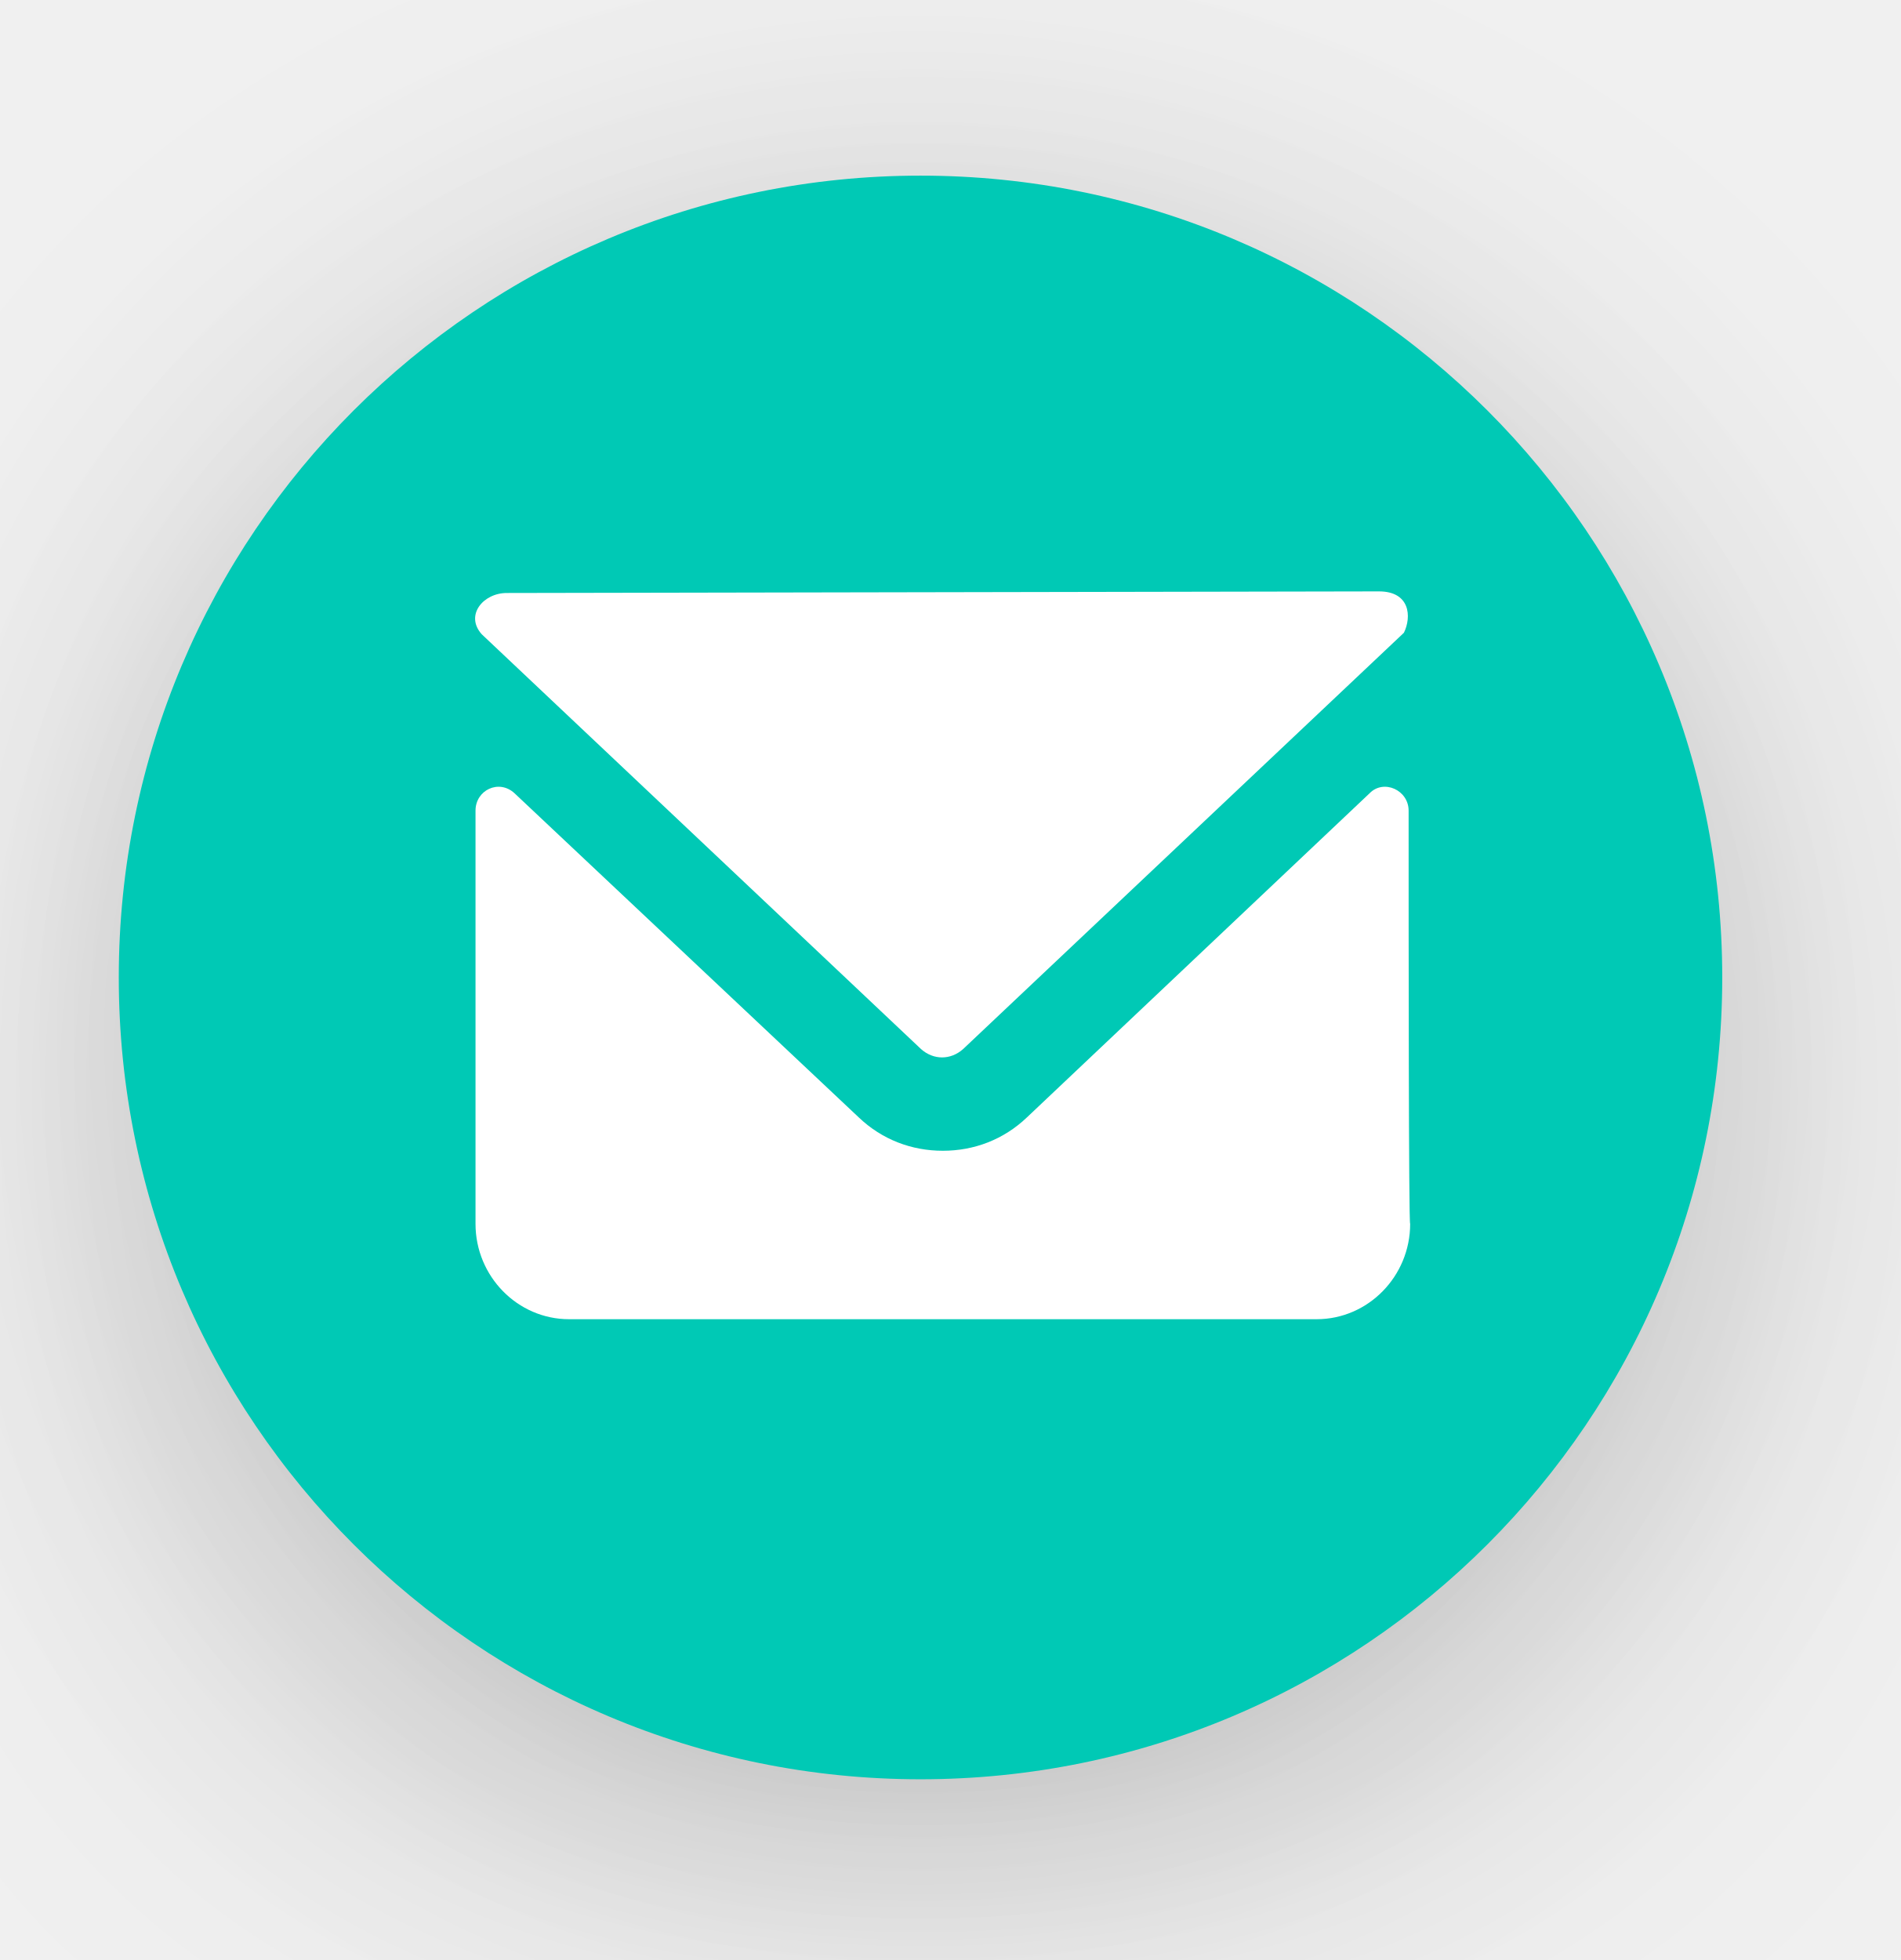
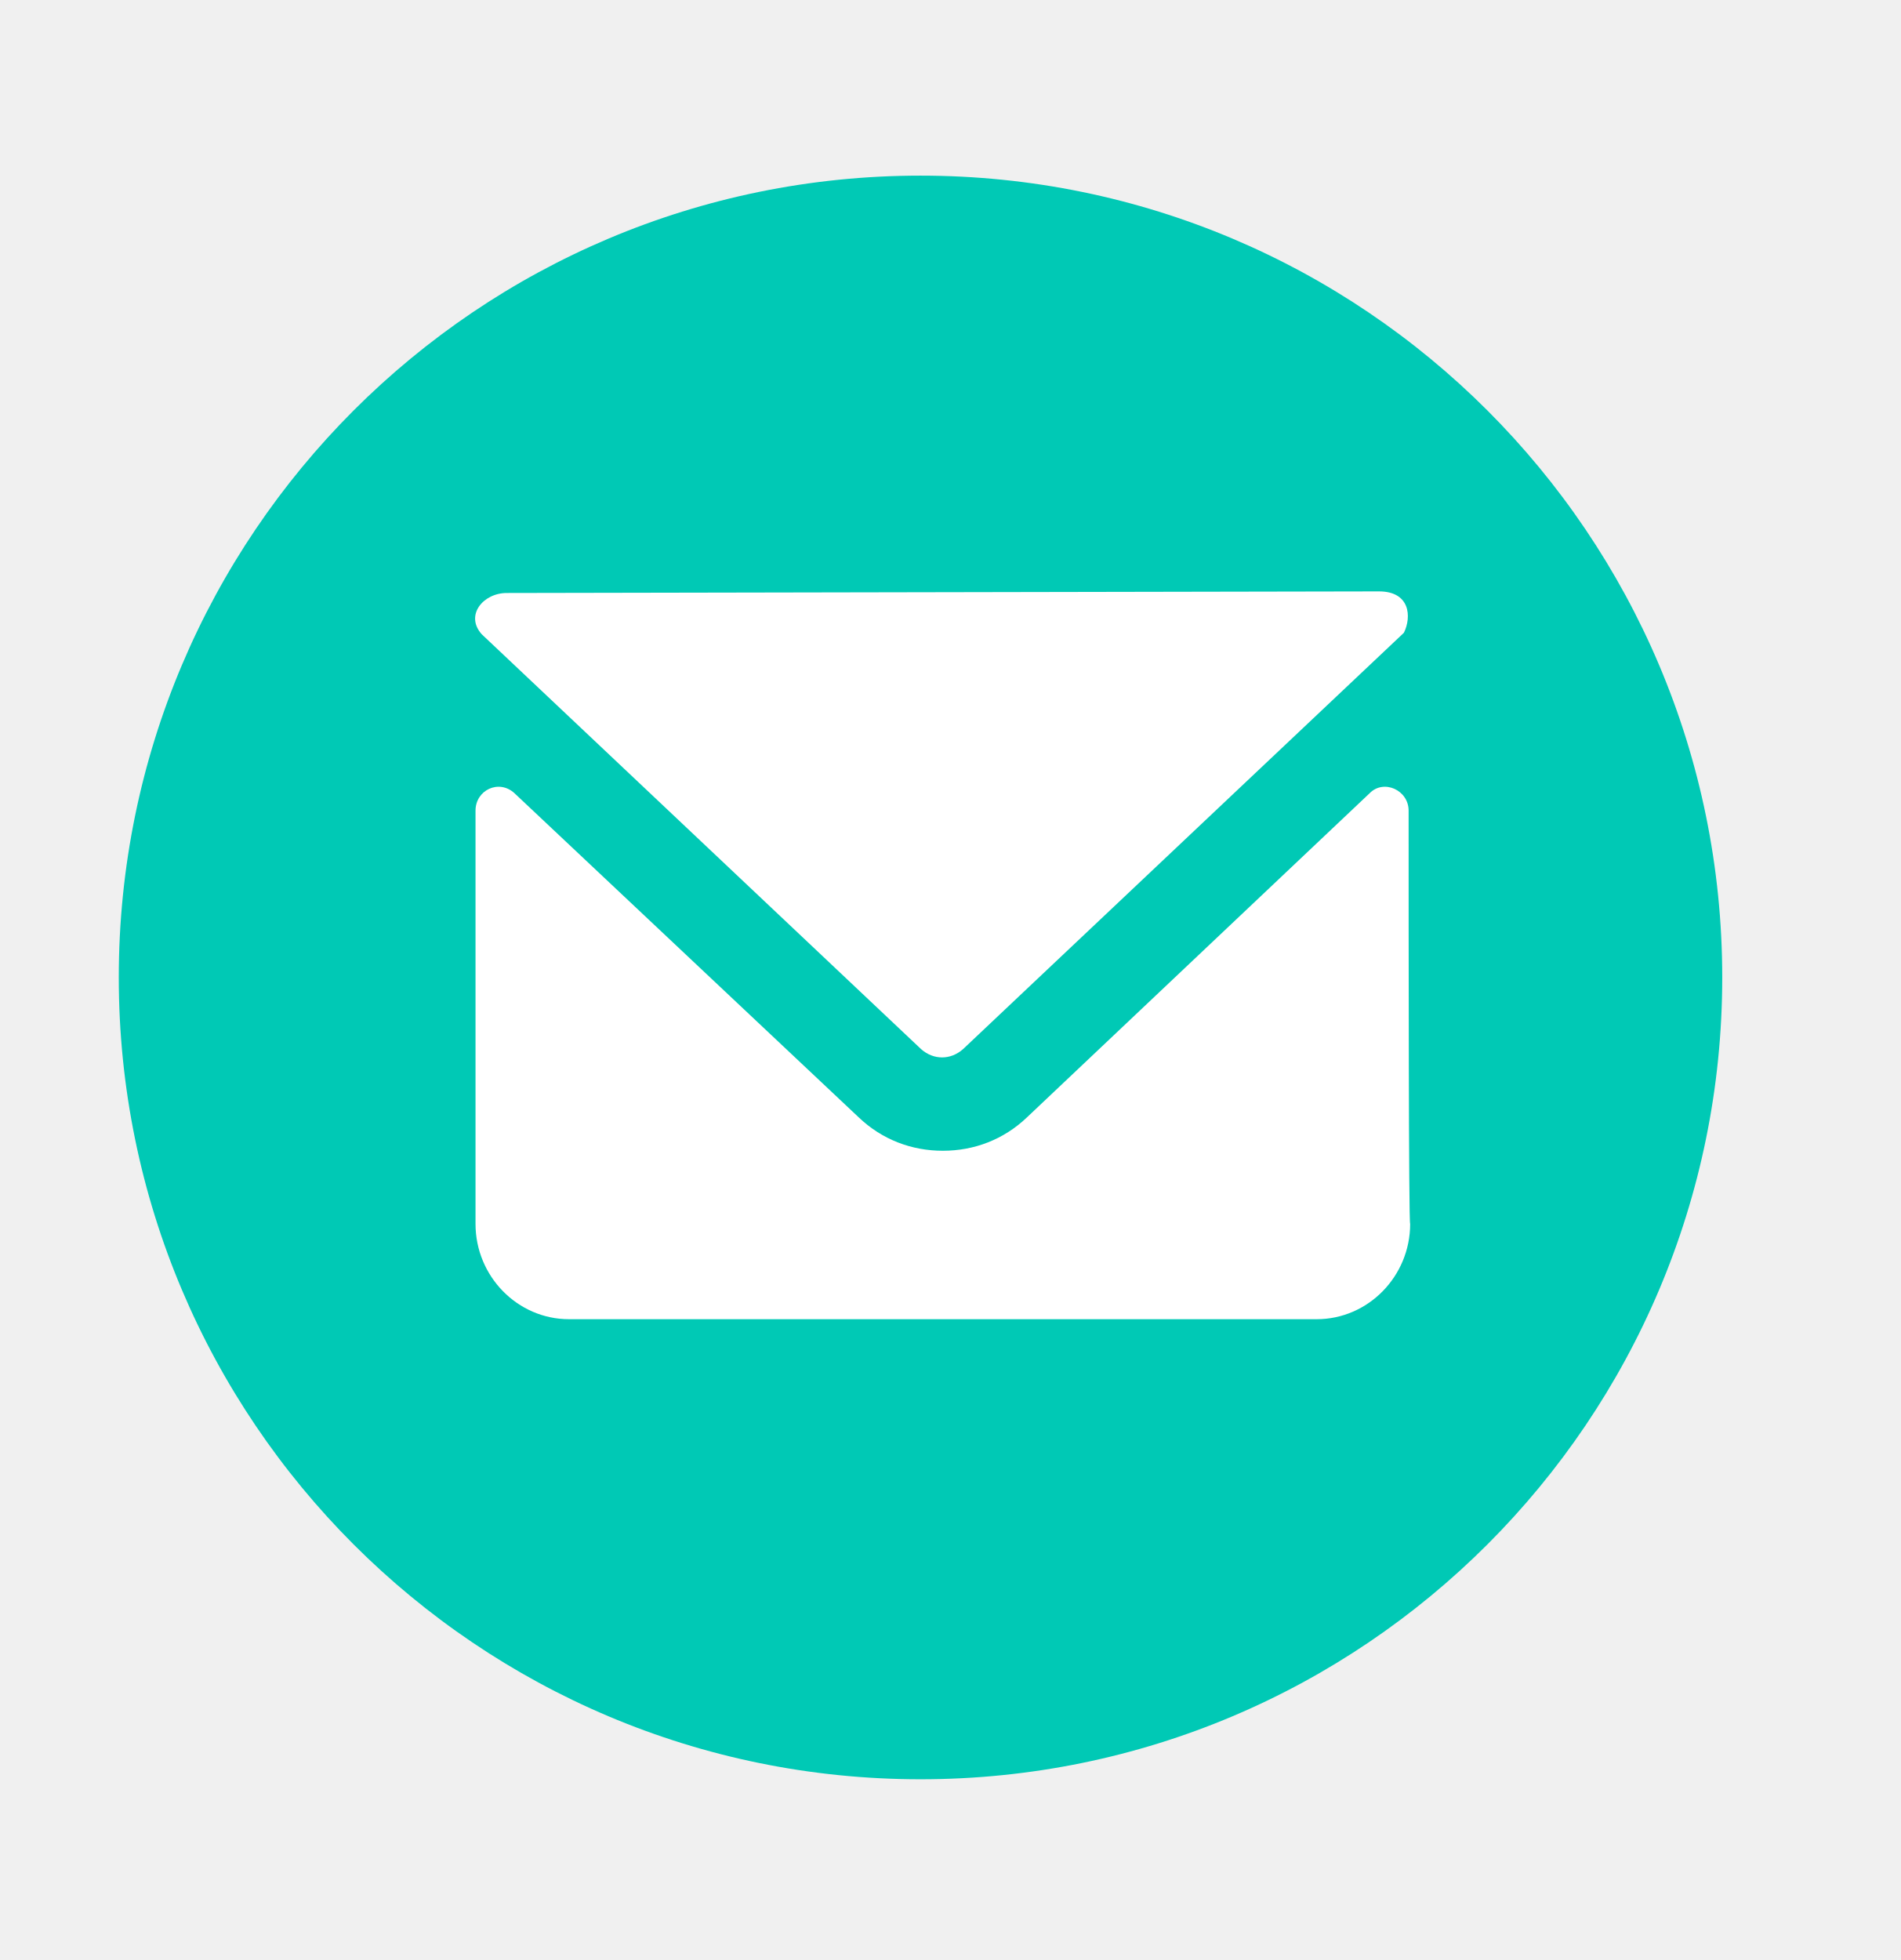
- <svg xmlns="http://www.w3.org/2000/svg" xmlns:xlink="http://www.w3.org/1999/xlink" width="32px" height="33px" viewBox="0 0 32 33" version="1.1">
-   <defs>
-     <rect id="path-1" x="2" y="2" width="27" height="27" rx="13.5" />
-     <filter x="-50%" y="-50%" width="200%" height="200%" filterUnits="objectBoundingBox" id="filter-2">
-       <feOffset dx="0" dy="2" in="SourceAlpha" result="shadowOffsetOuter1" />
-       <feGaussianBlur stdDeviation="12" in="shadowOffsetOuter1" result="shadowBlurOuter1" />
-       <feColorMatrix values="0 0 0 0 0   0 0 0 0 0   0 0 0 0 0  0 0 0 0.15 0" type="matrix" in="shadowBlurOuter1" result="shadowMatrixOuter1" />
-       <feOffset dx="0" dy="1" in="SourceAlpha" result="shadowOffsetOuter2" />
-       <feGaussianBlur stdDeviation="2.5" in="shadowOffsetOuter2" result="shadowBlurOuter2" />
-       <feColorMatrix values="0 0 0 0 0   0 0 0 0 0   0 0 0 0 0  0 0 0 0.09 0" type="matrix" in="shadowBlurOuter2" result="shadowMatrixOuter2" />
-       <feMerge>
-         <feMergeNode in="shadowMatrixOuter1" />
-         <feMergeNode in="shadowMatrixOuter2" />
-       </feMerge>
-     </filter>
-   </defs>
+ <svg xmlns="http://www.w3.org/2000/svg" width="32px" height="33px" viewBox="0 0 32 33" version="1.1">
+   <defs />
  <g id="Symbols" stroke="none" stroke-width="1" fill="none" fill-rule="evenodd">
-     <g id="icon/email" transform="translate(0, 0.957111)">
-       <g id="Background">
-         <use fill="black" fill-opacity="1" filter="url(#filter-2)" xlink:href="#path-1" />
-         <use fill="#00C9B5" fill-rule="evenodd" xlink:href="#path-1" />
-       </g>
-       <g transform="translate(8, 9)" id="Shape" fill="#FFFFFF">
-         <path d="M7.509,7.706 C7.719,7.893 8.007,7.893 8.217,7.706 L15.64,0.696 C15.771,0.428 15.745,0 15.22,0 L0.532,0.027 C0.138,0.027 -0.176,0.401 0.112,0.722 L7.509,7.706 Z M15.719,3.692 C15.719,3.344 15.299,3.157 15.063,3.398 L9.292,8.856 C8.899,9.231 8.401,9.418 7.876,9.418 C7.351,9.418 6.853,9.231 6.46,8.856 L0.663,3.398 C0.401,3.157 0.007,3.344 0.007,3.692 L0.007,10.649 C0.007,11.532 0.715,12.254 1.581,12.254 L14.171,12.254 C15.037,12.254 15.745,11.532 15.745,10.649 C15.719,10.649 15.719,5.833 15.719,3.692 Z" />
+     <g id="icons/email" transform="translate(0, 0.957111)">
+       <rect id="Background" fill="#00C9B5" x="2" y="2" width="27" height="27" rx="13.5" />
+       <g id="icon/email" transform="translate(8, 9)" fill="#FFFFFF">
+         <path d="M7.509,7.706 C7.719,7.893 8.007,7.893 8.217,7.706 L15.64,0.696 C15.771,0.428 15.745,0 15.22,0 L0.532,0.027 C0.138,0.027 -0.176,0.401 0.112,0.722 L7.509,7.706 Z M15.719,3.692 C15.719,3.344 15.299,3.157 15.063,3.398 L9.292,8.856 C8.899,9.231 8.401,9.418 7.876,9.418 C7.351,9.418 6.853,9.231 6.46,8.856 L0.663,3.398 C0.401,3.157 0.007,3.344 0.007,3.692 L0.007,10.649 C0.007,11.532 0.715,12.254 1.581,12.254 L14.171,12.254 C15.037,12.254 15.745,11.532 15.745,10.649 C15.719,10.649 15.719,5.833 15.719,3.692 Z" id="Shape" />
      </g>
    </g>
  </g>
</svg>
